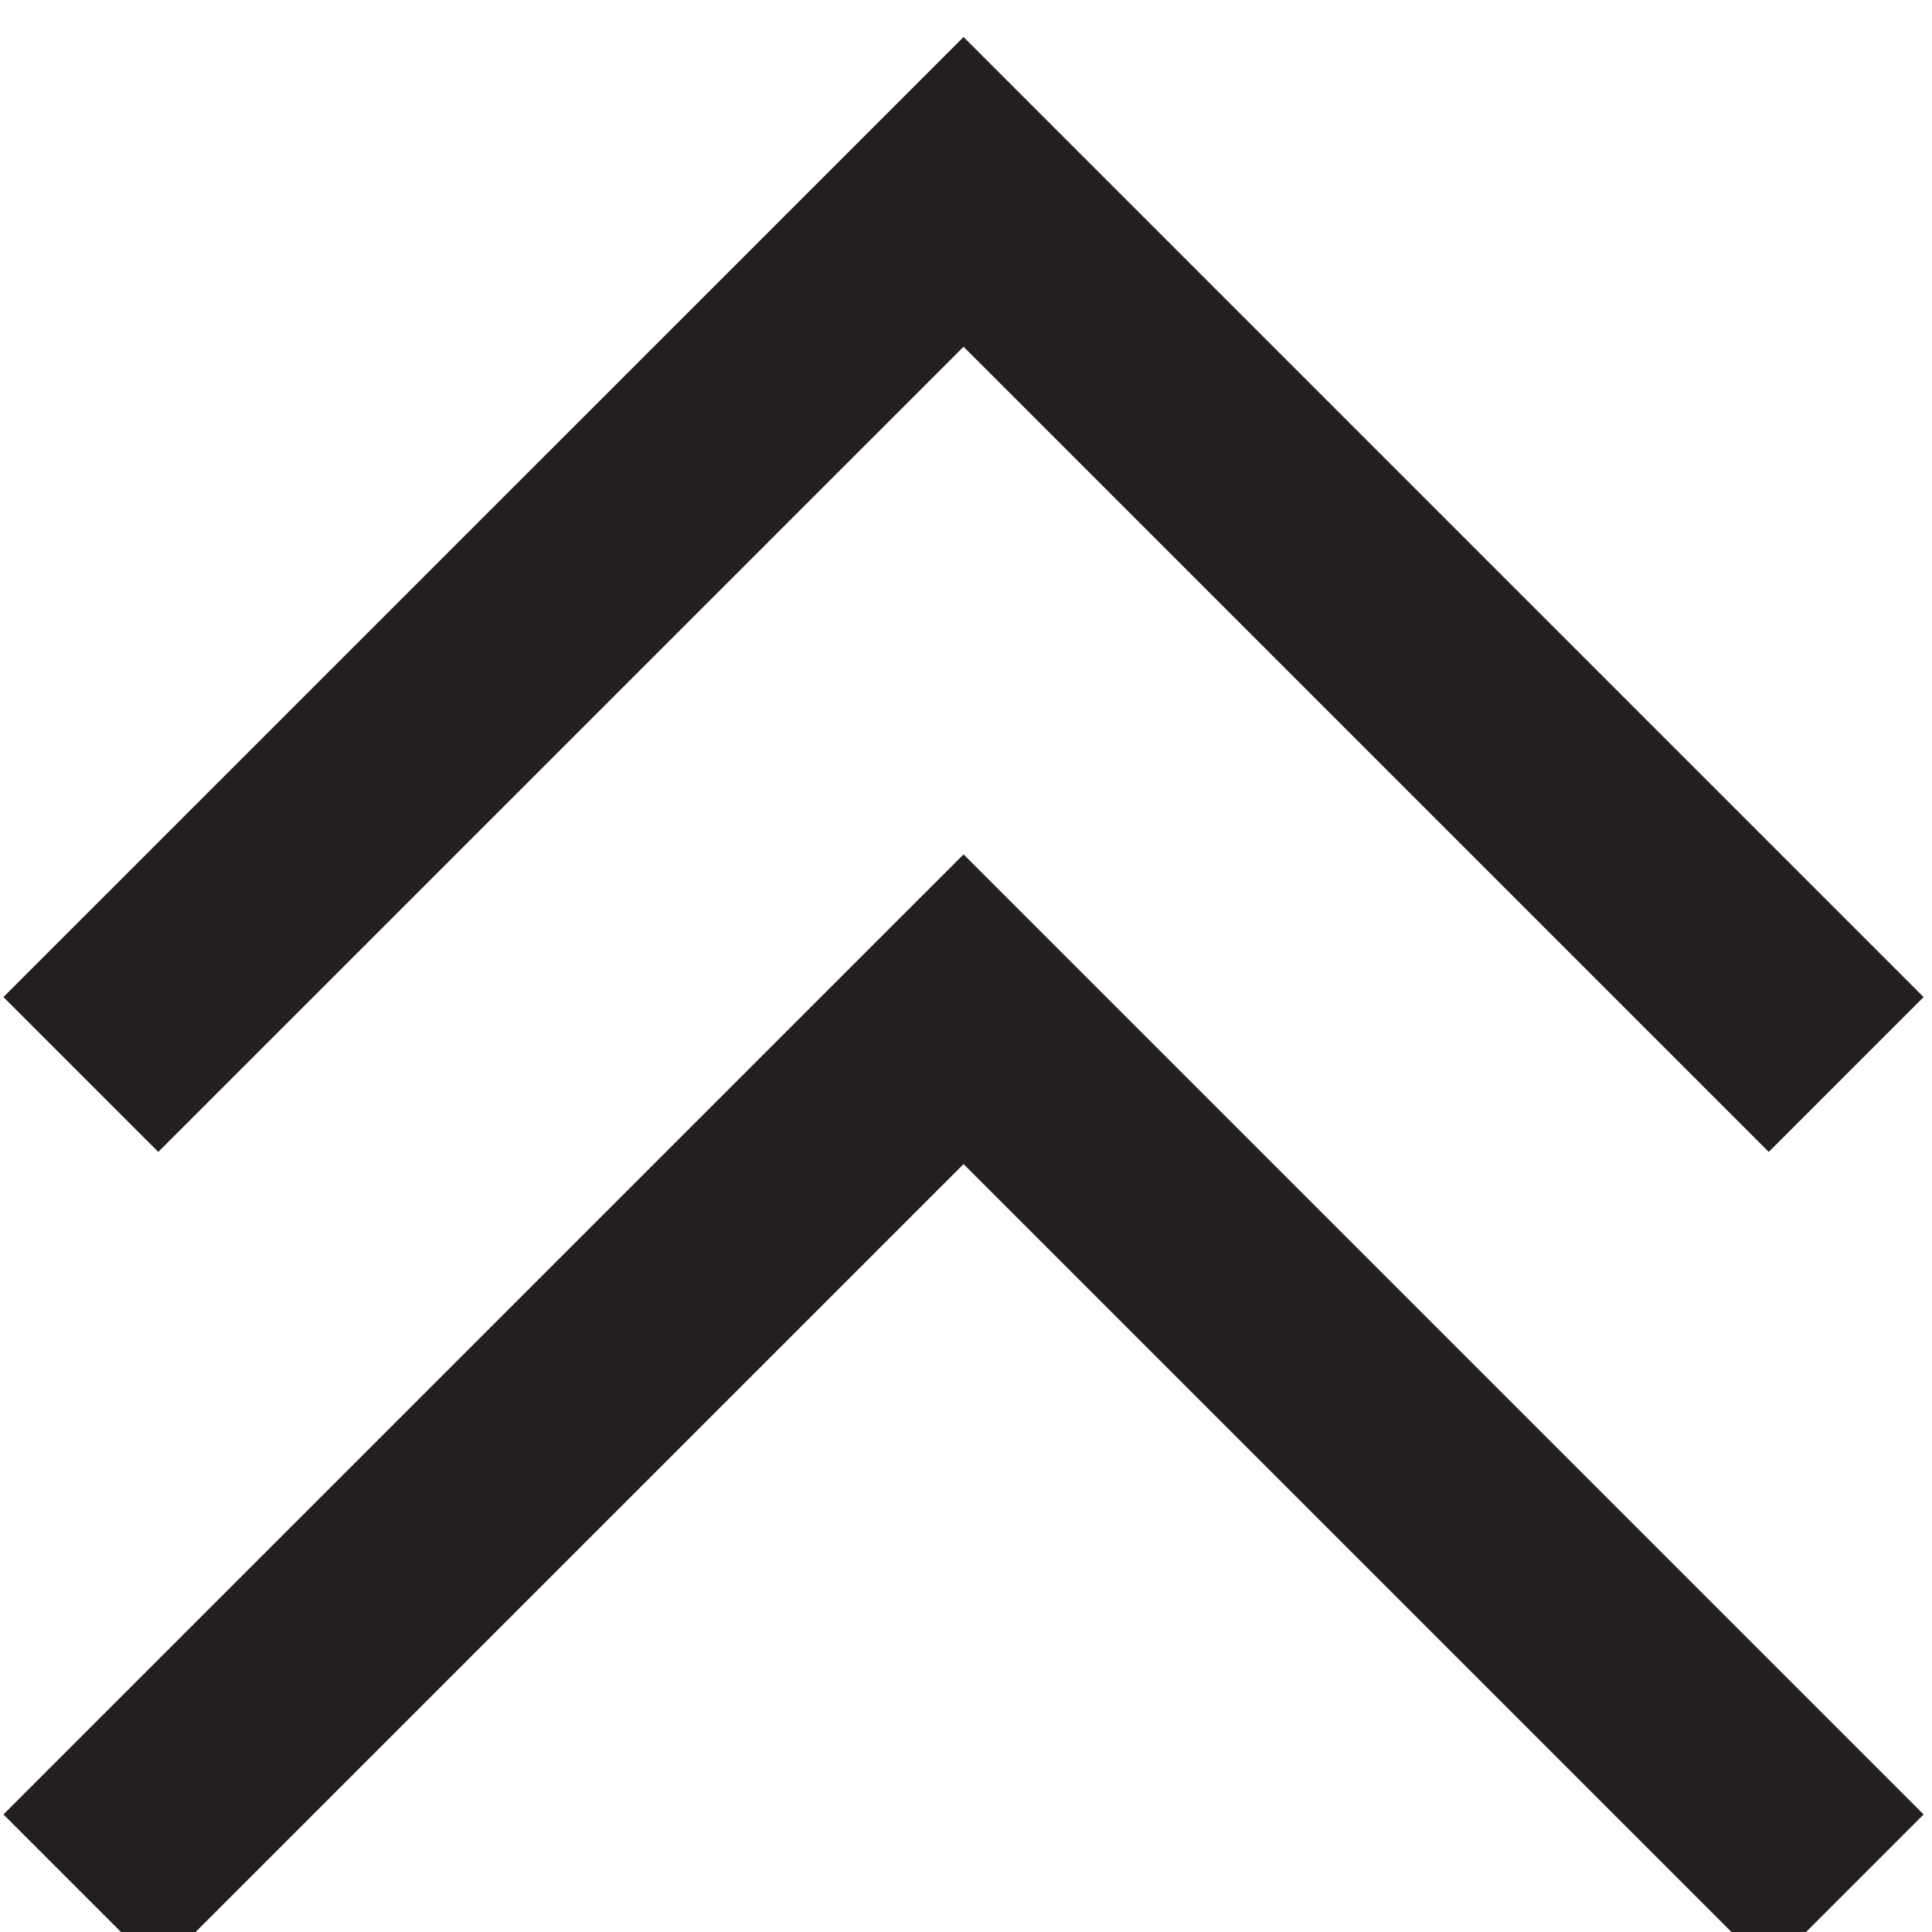
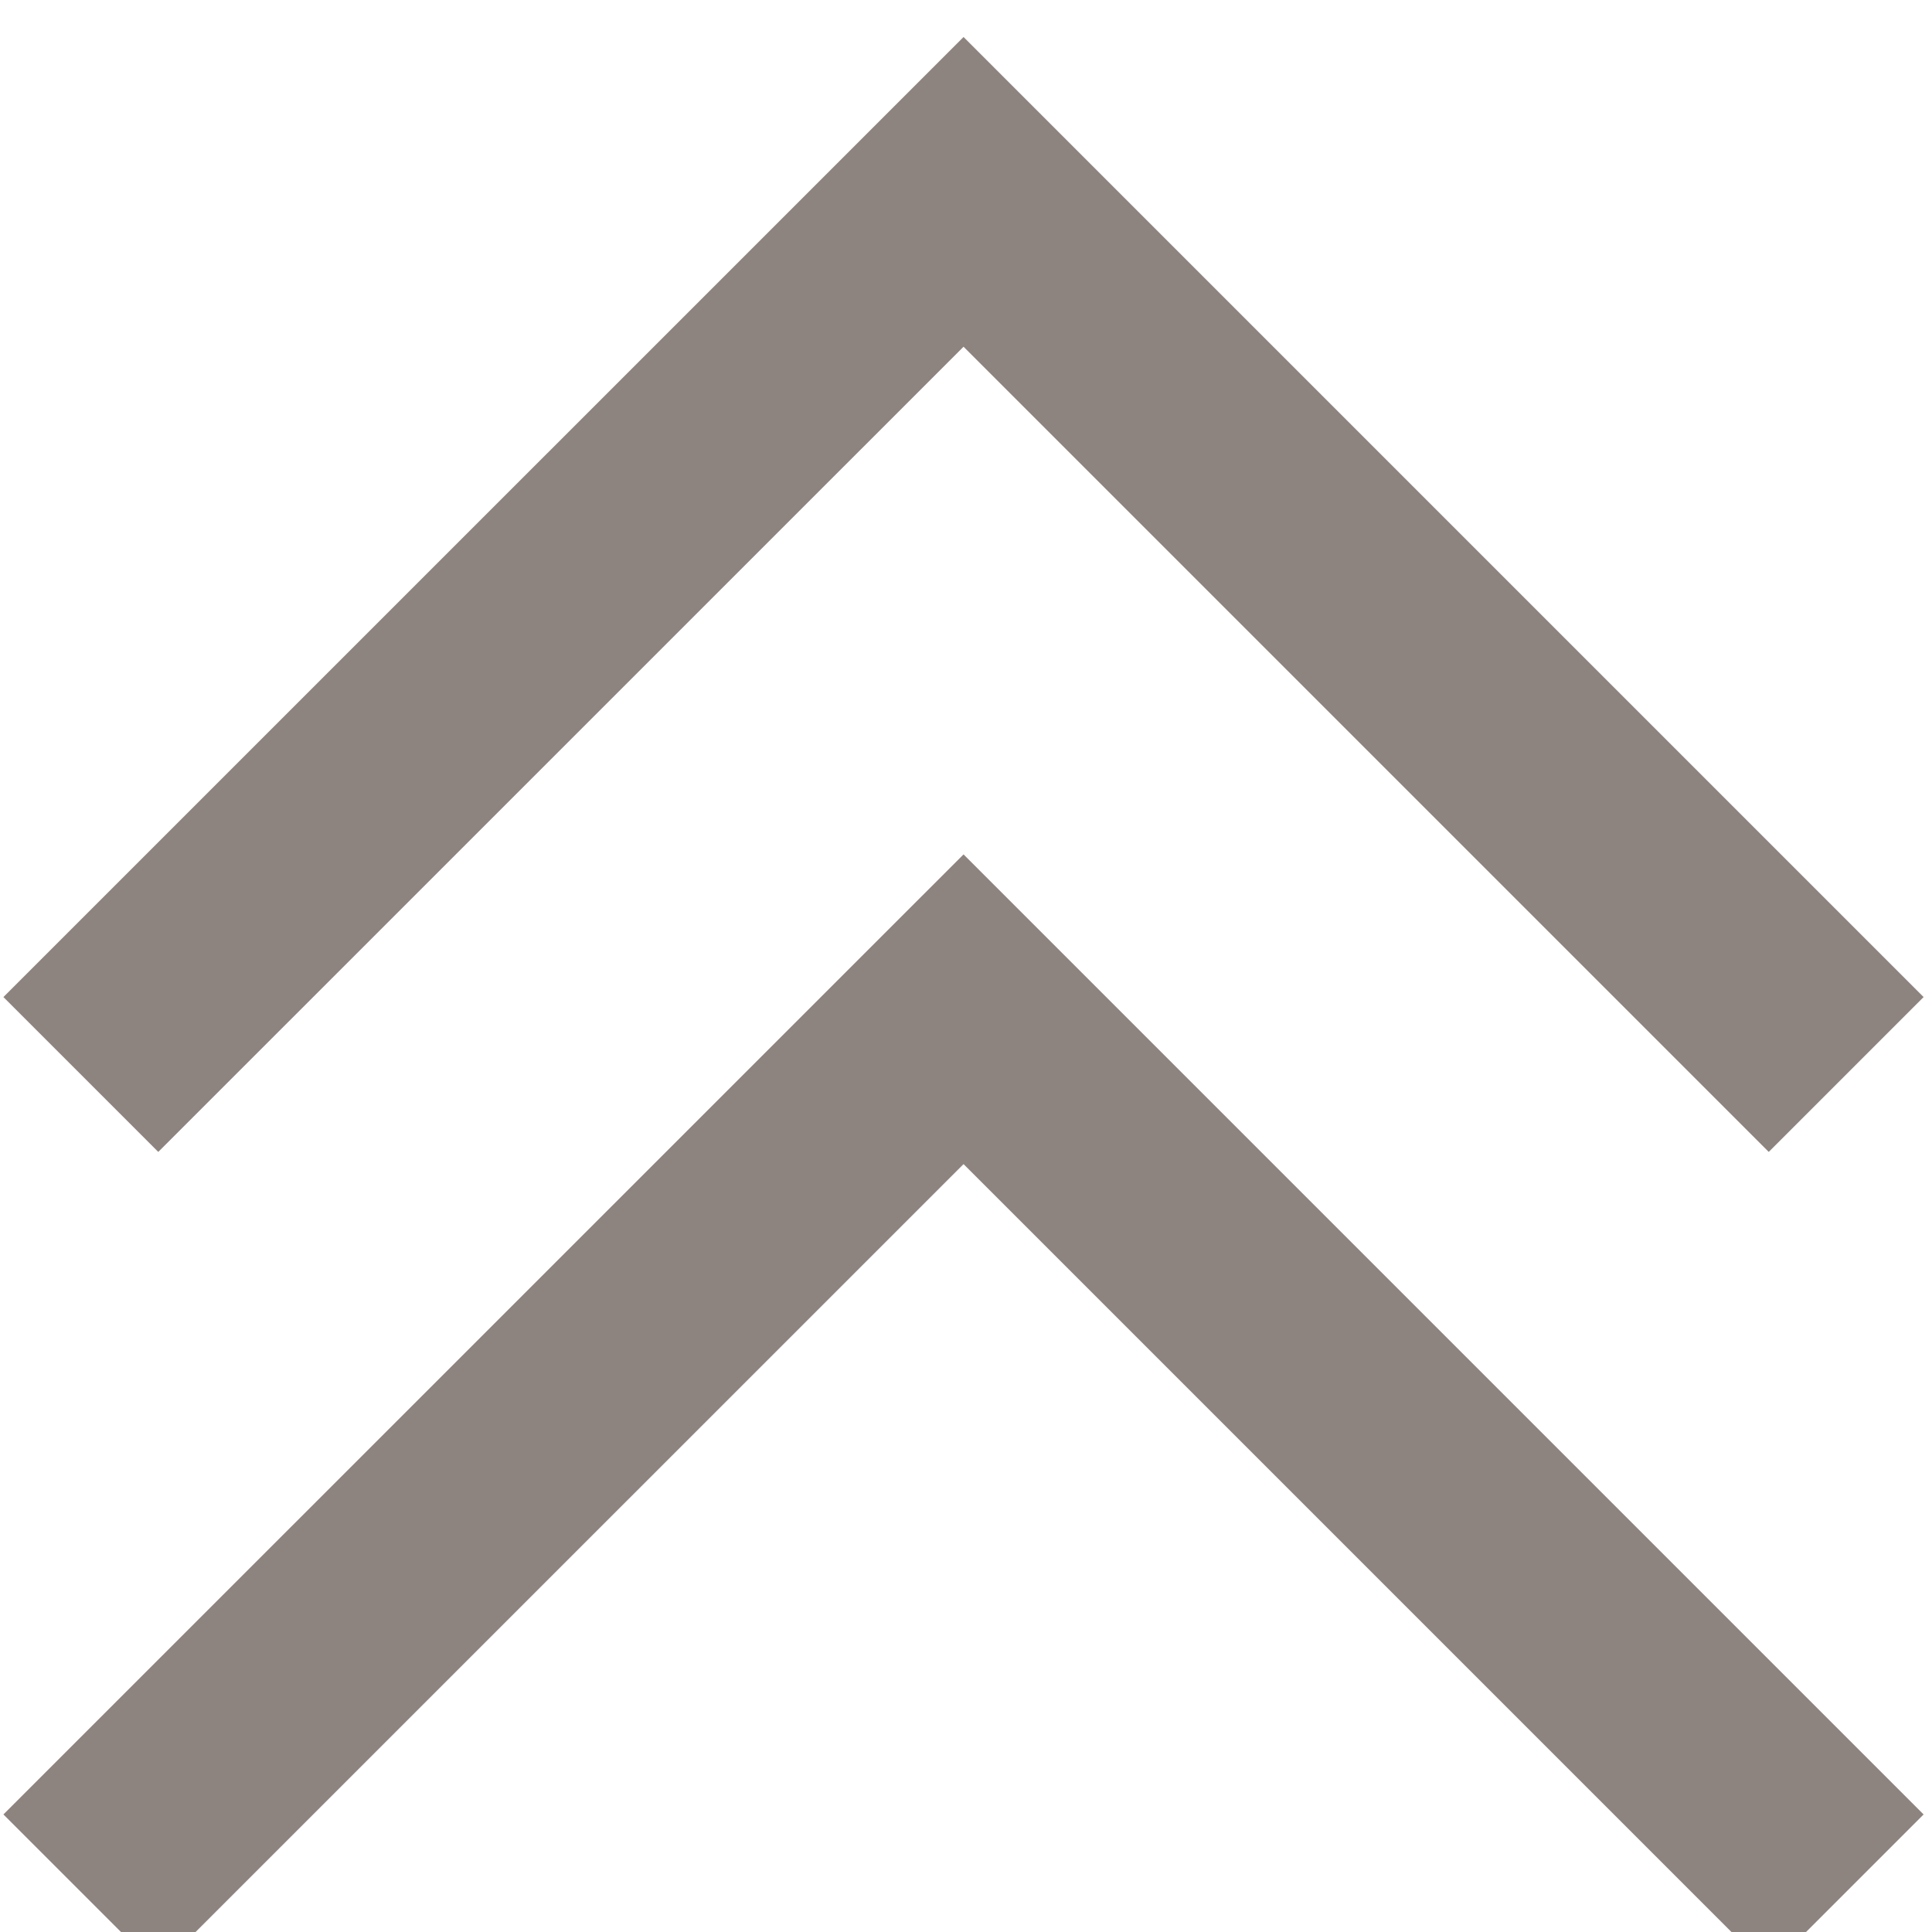
<svg xmlns="http://www.w3.org/2000/svg" enable-background="new 0 0 26 26" height="26px" id="Layer_1" version="1.1" viewBox="0 0 26 26" width="26px" xml:space="preserve">
  <g>
-     <polygon fill="#231F20" points="0.046,24.418 2.13,26.502 12.967,15.666 23.803,26.502 25.887,24.418 12.967,11.498  " />
-     <polygon fill="#231F20" points="0.046,13.418 2.13,15.502 12.967,4.666 23.803,15.502 25.887,13.418 12.967,0.498  " />
+     <polygon fill="#8d847f" points="0.046,24.418 2.13,26.502 12.967,15.666 23.803,26.502 25.887,24.418 12.967,11.498  " />
+     <polygon fill="#8d847f" points="0.046,13.418 2.13,15.502 12.967,4.666 23.803,15.502 25.887,13.418 12.967,0.498  " />
  </g>
</svg>
